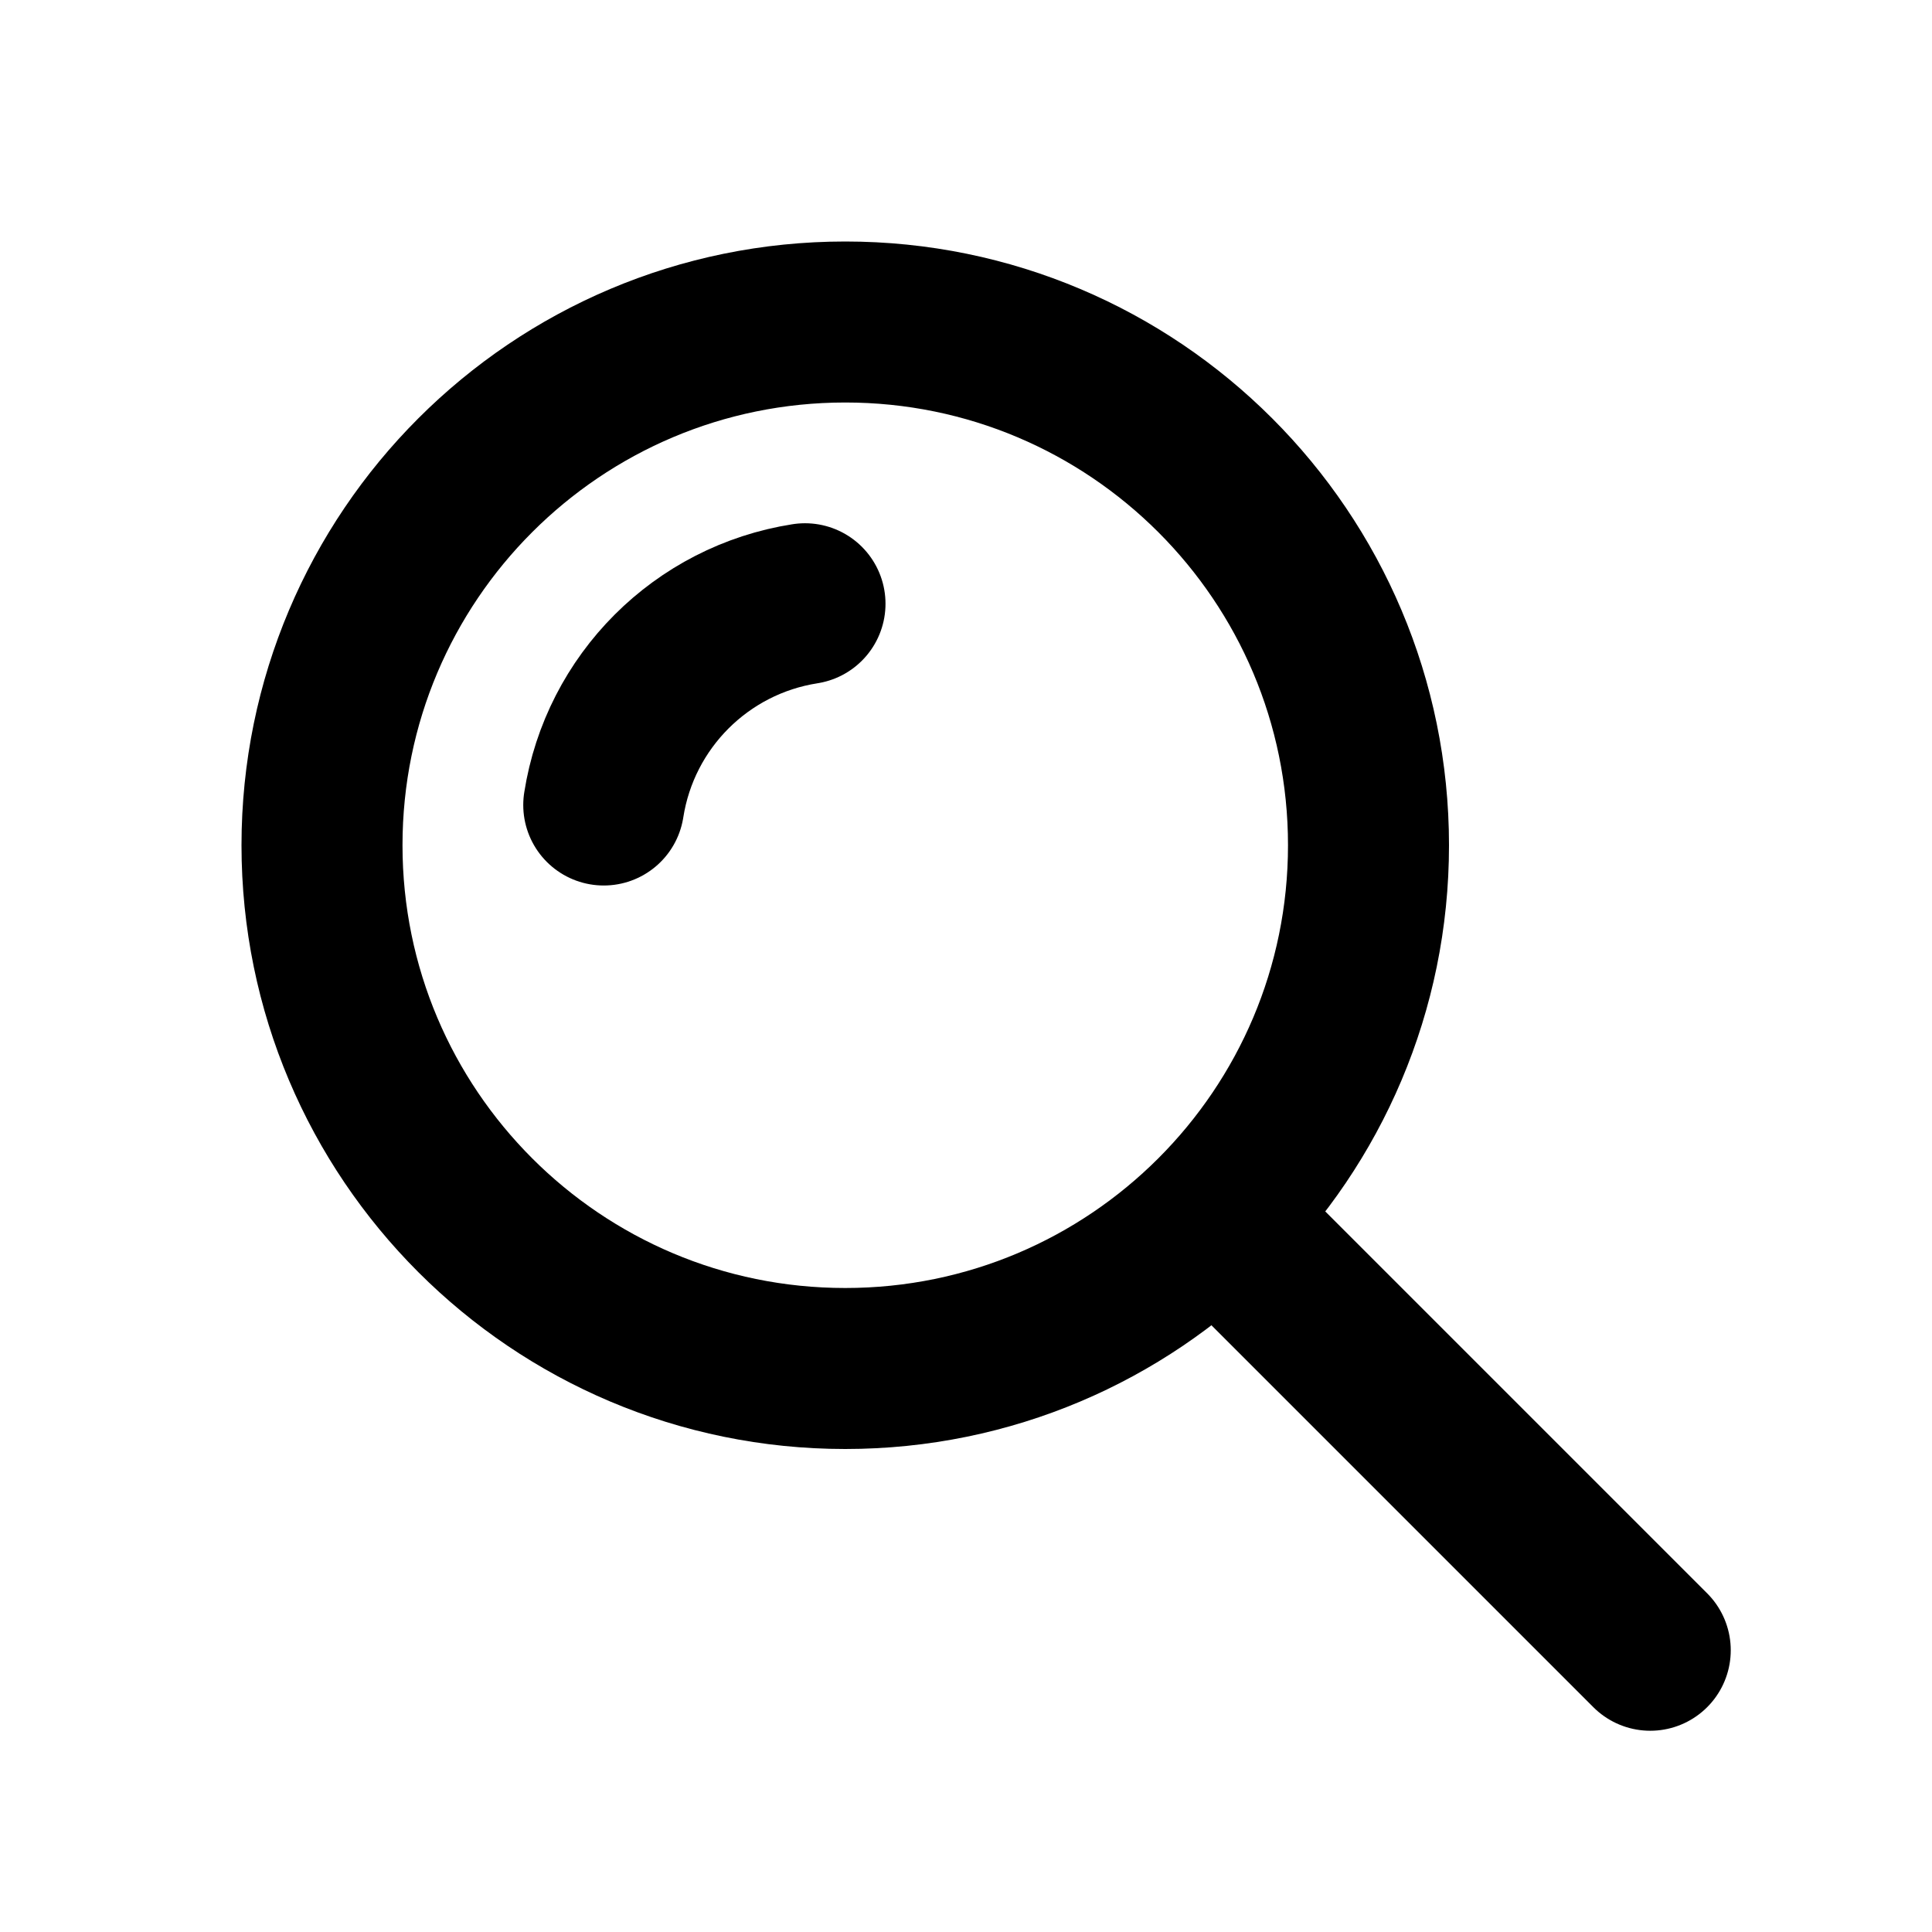
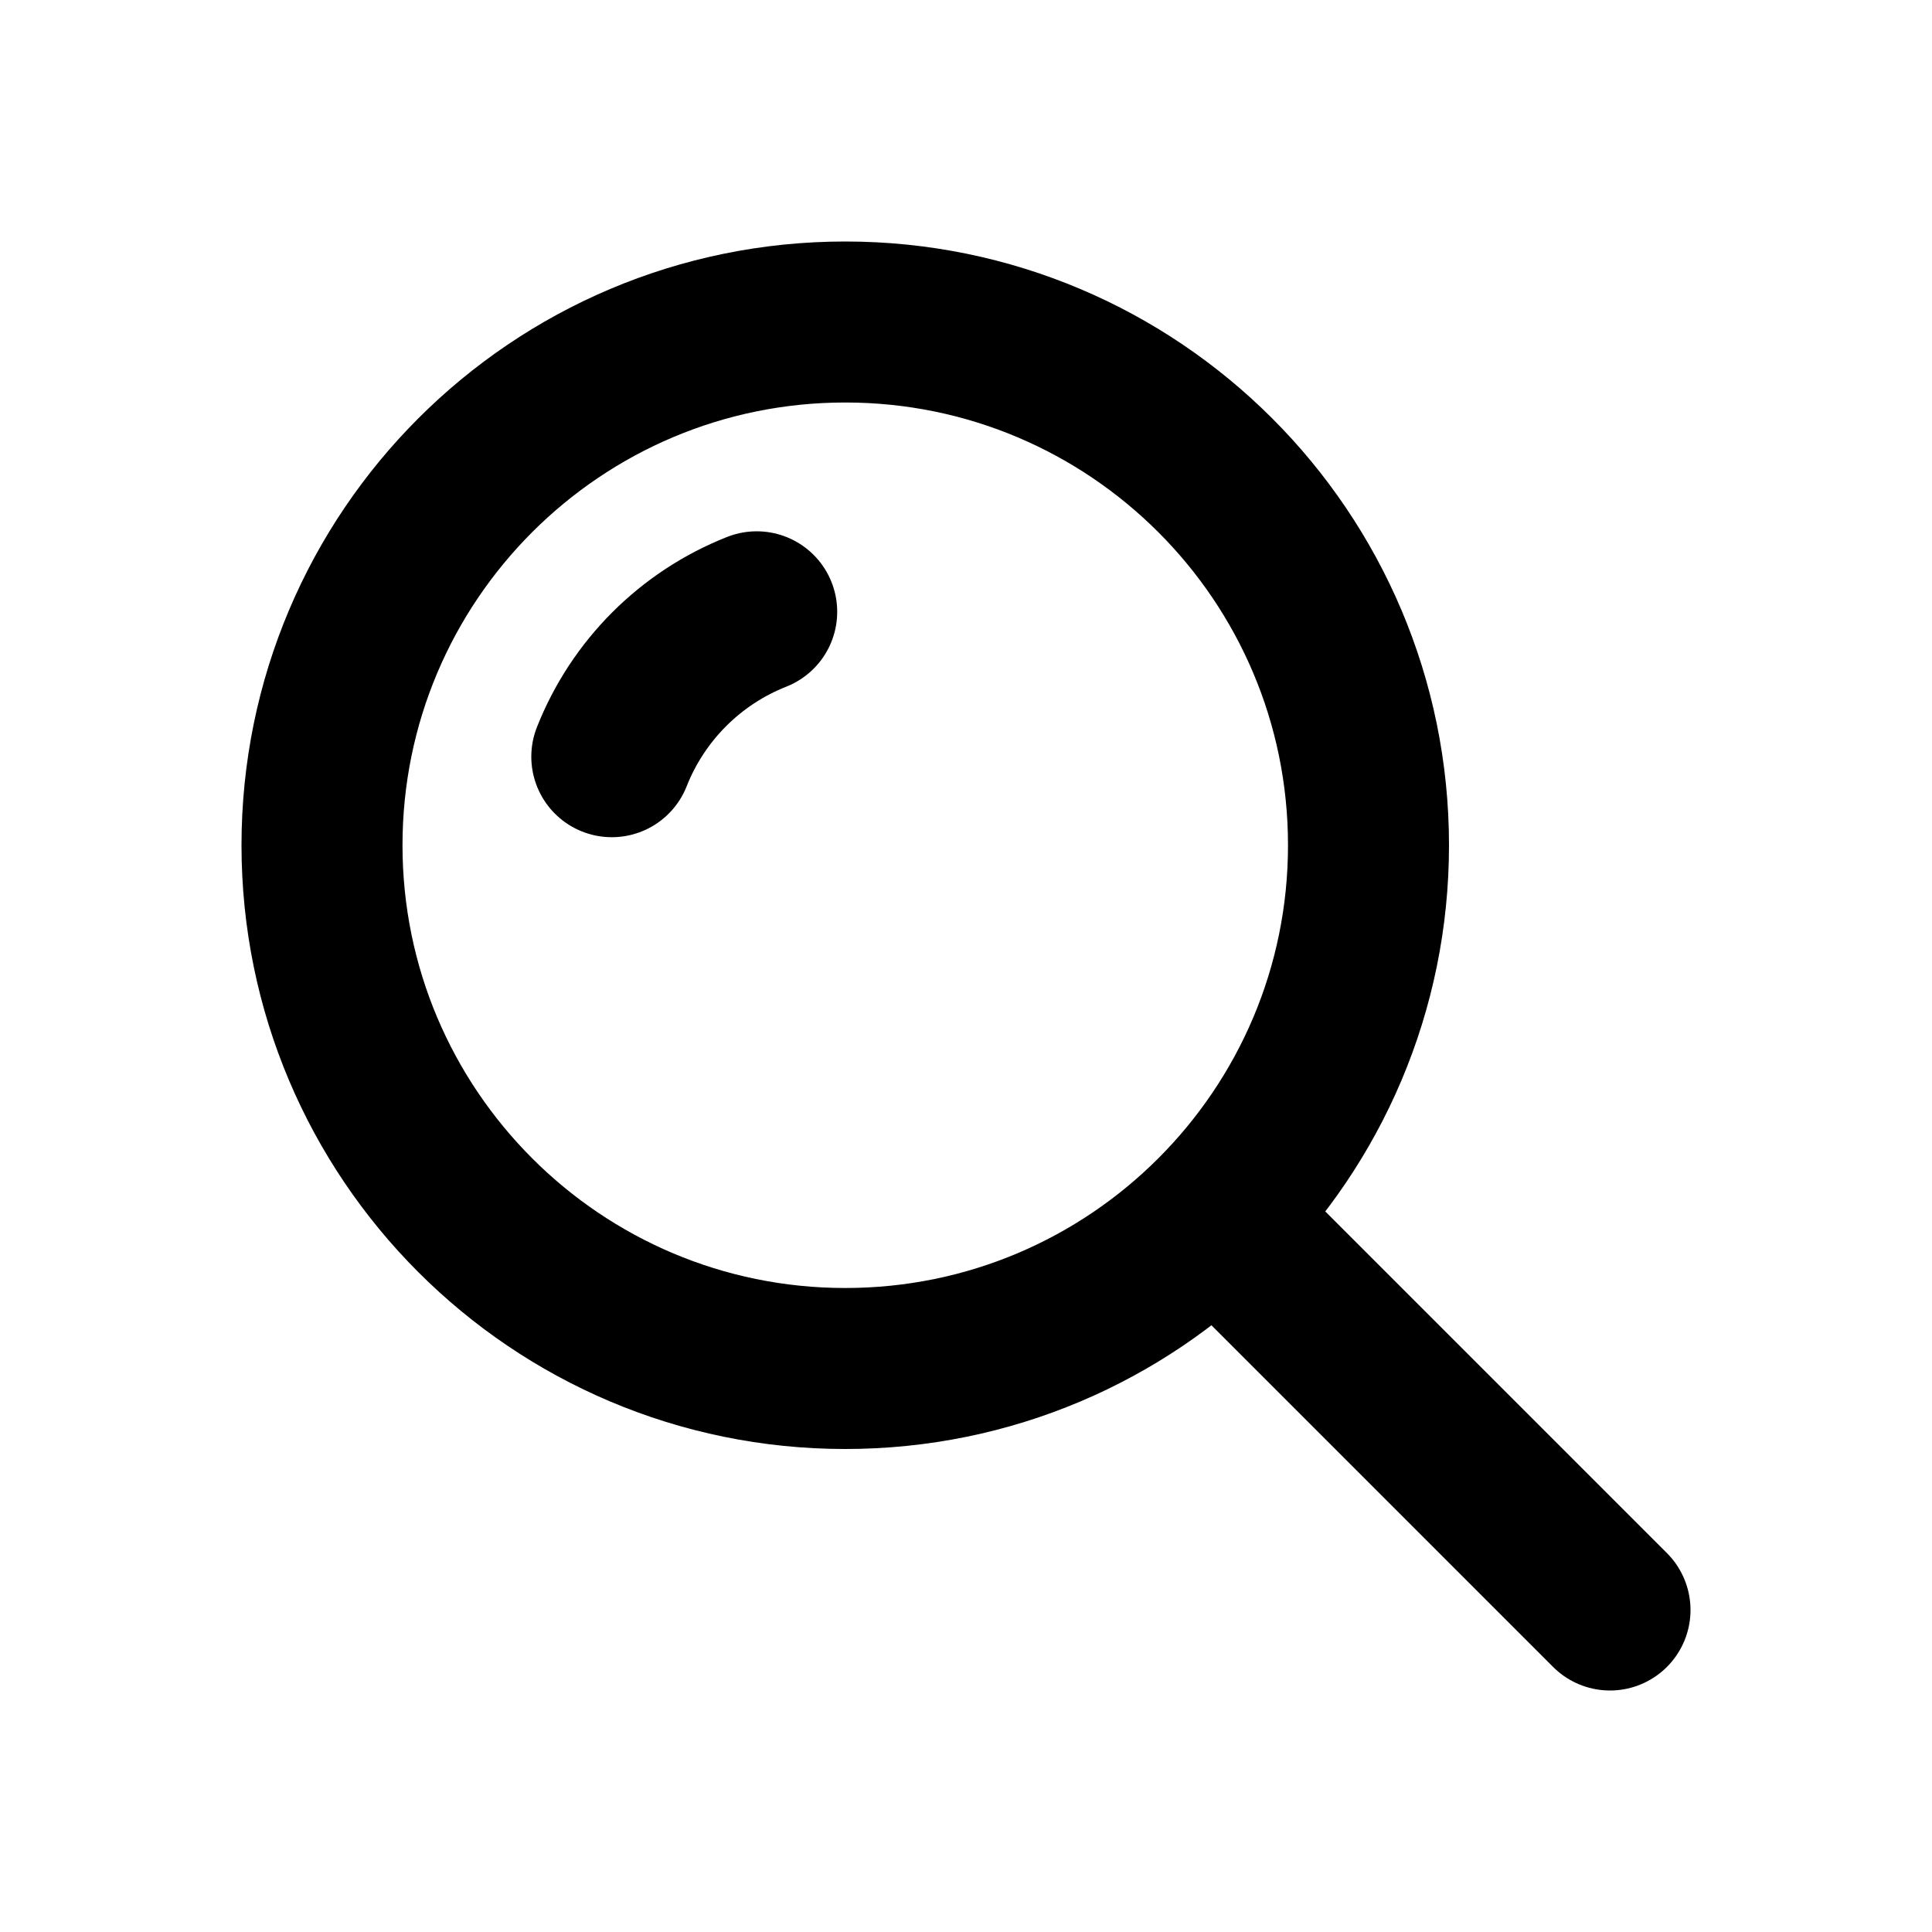
<svg xmlns="http://www.w3.org/2000/svg" viewBox="0 0 24 24" fill="none" stroke="currentColor" stroke-width="2" stroke-linecap="round" stroke-linejoin="round">
  <circle cx="10.5" cy="10.5" r="6.5" />
-   <path d="M15.5 15.5 20.5 20.5" />
-   <path d="M7.5 10a3 3 0 0 1 2.5-2.5" />
+   <path d="m15.5 15.5 4.5 4.5" />
+   <path d="M7.6 9.4a3.2 3.2 0 0 1 1.8-1.8" />
</svg>
